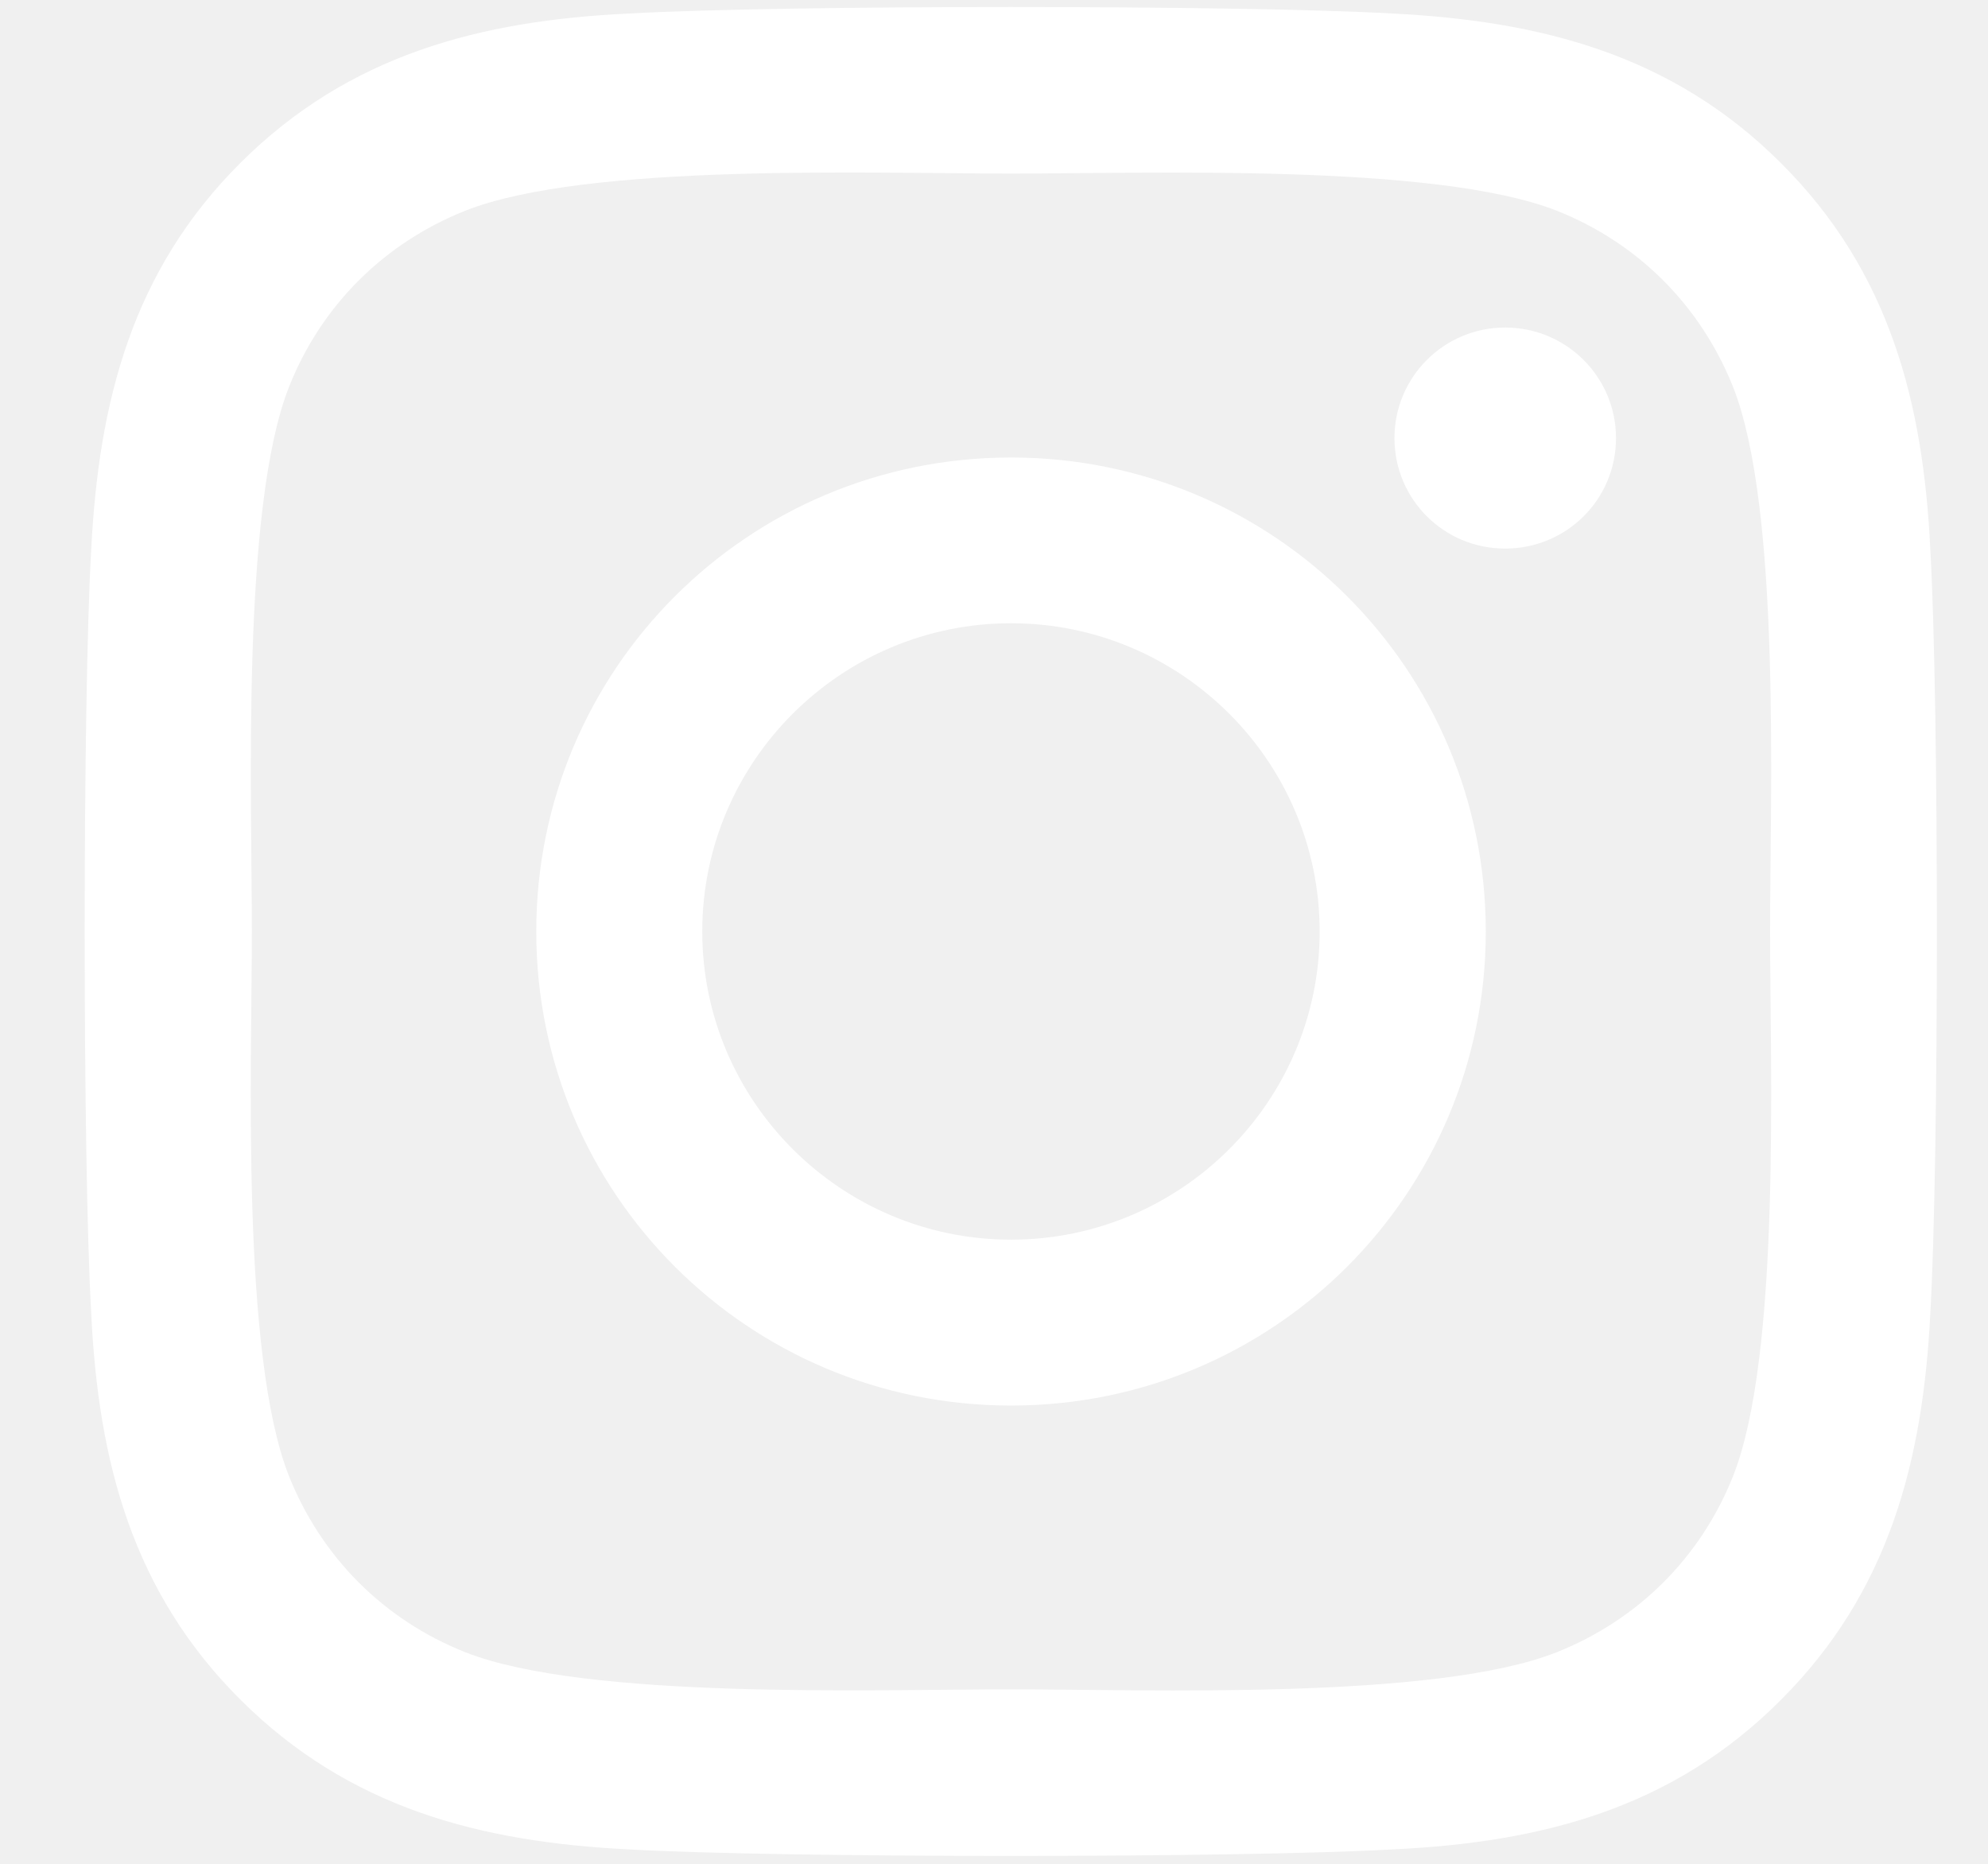
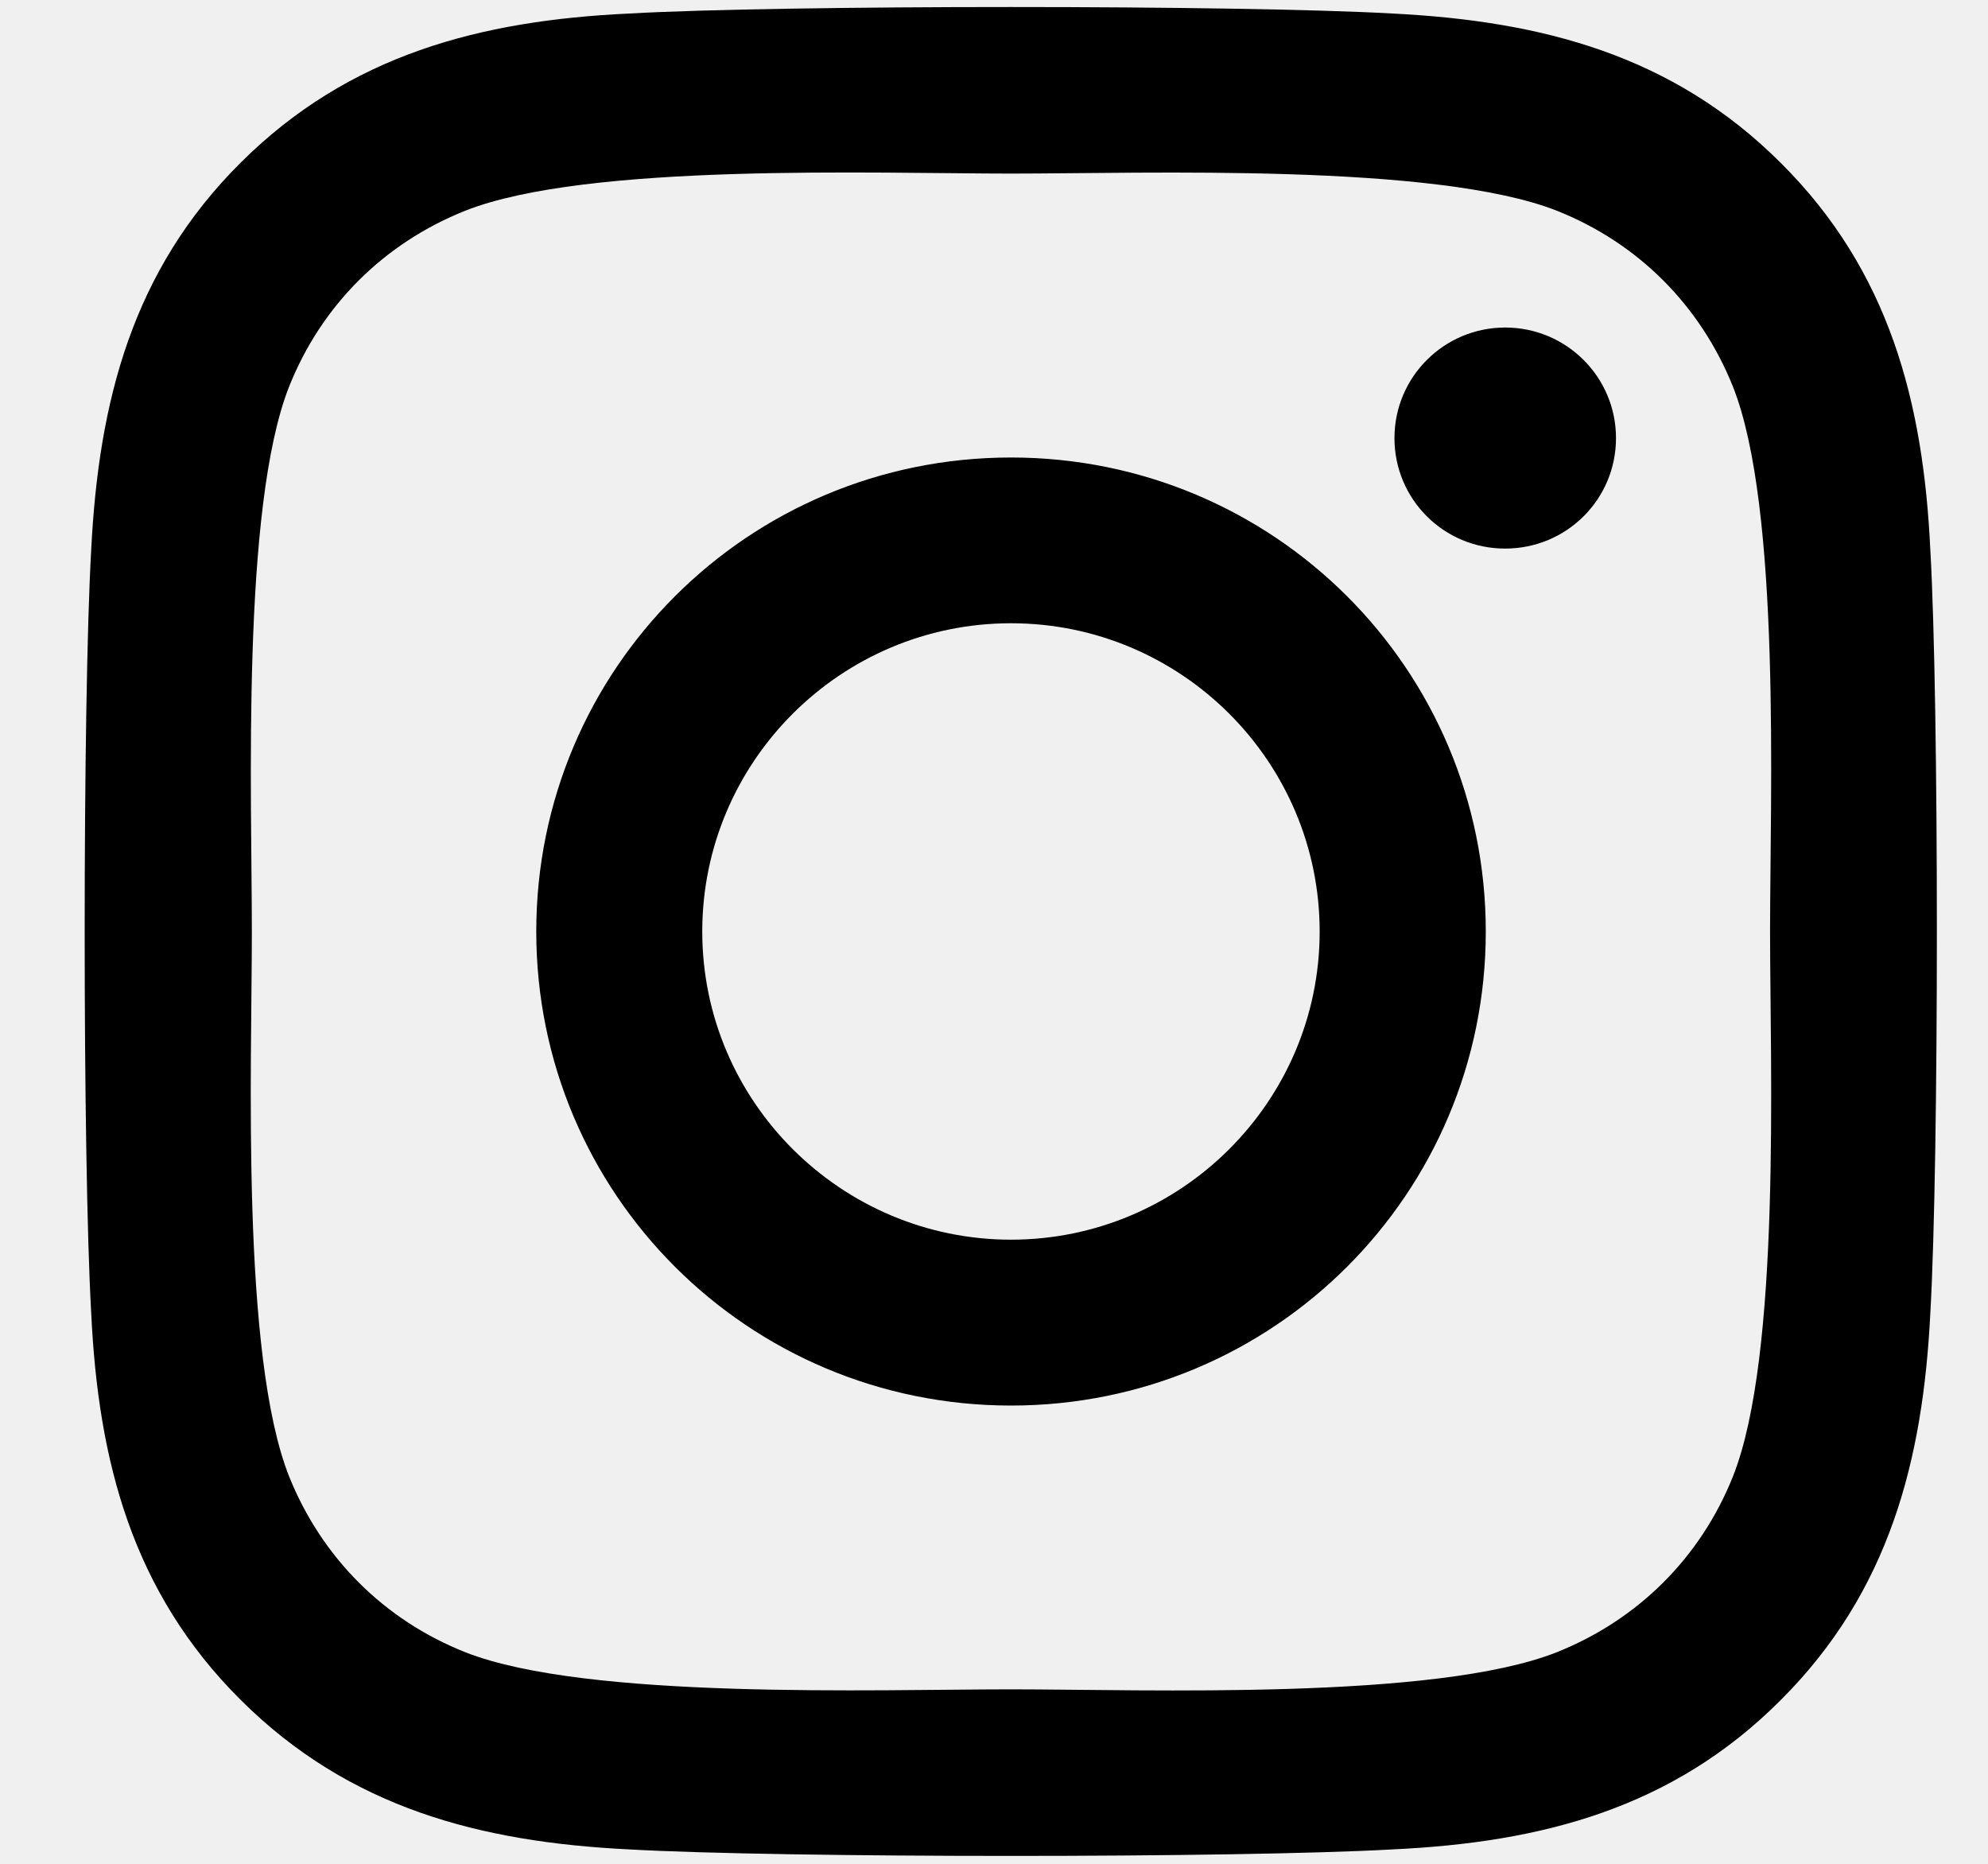
- <svg xmlns="http://www.w3.org/2000/svg" width="16" height="15" viewBox="0 0 16 15" fill="none">
-   <path d="M8.137 3.682C6.022 3.682 4.316 5.385 4.316 7.497C4.316 9.608 6.022 11.312 8.137 11.312C10.252 11.312 11.958 9.608 11.958 7.497C11.958 5.385 10.252 3.682 8.137 3.682ZM8.137 9.977C6.77 9.977 5.652 8.865 5.652 7.497C5.652 6.129 6.767 5.016 8.137 5.016C9.507 5.016 10.621 6.129 10.621 7.497C10.621 8.865 9.504 9.977 8.137 9.977ZM13.006 3.526C13.006 4.02 12.607 4.415 12.114 4.415C11.619 4.415 11.223 4.017 11.223 3.526C11.223 3.034 11.622 2.636 12.114 2.636C12.607 2.636 13.006 3.034 13.006 3.526ZM15.536 4.429C15.48 3.237 15.207 2.181 14.332 1.311C13.461 0.441 12.404 0.169 11.21 0.109C9.979 0.039 6.291 0.039 5.061 0.109C3.87 0.165 2.812 0.438 1.938 1.308C1.063 2.178 0.794 3.233 0.734 4.425C0.664 5.654 0.664 9.336 0.734 10.565C0.79 11.757 1.063 12.812 1.938 13.682C2.812 14.552 3.867 14.825 5.061 14.884C6.291 14.954 9.979 14.954 11.21 14.884C12.404 14.828 13.461 14.556 14.332 13.682C15.204 12.812 15.477 11.757 15.536 10.565C15.606 9.336 15.606 5.657 15.536 4.429ZM13.947 11.883C13.687 12.534 13.185 13.035 12.53 13.297C11.549 13.686 9.221 13.596 8.137 13.596C7.053 13.596 4.721 13.682 3.744 13.297C3.092 13.038 2.59 12.537 2.327 11.883C1.938 10.903 2.027 8.579 2.027 7.497C2.027 6.414 1.941 4.087 2.327 3.111C2.586 2.46 3.088 1.958 3.744 1.696C4.725 1.308 7.053 1.397 8.137 1.397C9.221 1.397 11.552 1.311 12.53 1.696C13.182 1.955 13.684 2.456 13.947 3.111C14.336 4.09 14.246 6.414 14.246 7.497C14.246 8.579 14.336 10.907 13.947 11.883Z" fill="white" />
+ <svg xmlns="http://www.w3.org/2000/svg" width="16" height="15" viewBox="0 0 16 15">
+   <path d="M8.137 3.682C6.022 3.682 4.316 5.385 4.316 7.497C4.316 9.608 6.022 11.312 8.137 11.312C10.252 11.312 11.958 9.608 11.958 7.497C11.958 5.385 10.252 3.682 8.137 3.682ZM8.137 9.977C6.77 9.977 5.652 8.865 5.652 7.497C5.652 6.129 6.767 5.016 8.137 5.016C9.507 5.016 10.621 6.129 10.621 7.497C10.621 8.865 9.504 9.977 8.137 9.977ZM13.006 3.526C13.006 4.02 12.607 4.415 12.114 4.415C11.619 4.415 11.223 4.017 11.223 3.526C11.223 3.034 11.622 2.636 12.114 2.636C12.607 2.636 13.006 3.034 13.006 3.526ZM15.536 4.429C15.48 3.237 15.207 2.181 14.332 1.311C13.461 0.441 12.404 0.169 11.21 0.109C9.979 0.039 6.291 0.039 5.061 0.109C3.87 0.165 2.812 0.438 1.938 1.308C1.063 2.178 0.794 3.233 0.734 4.425C0.664 5.654 0.664 9.336 0.734 10.565C0.79 11.757 1.063 12.812 1.938 13.682C2.812 14.552 3.867 14.825 5.061 14.884C6.291 14.954 9.979 14.954 11.21 14.884C12.404 14.828 13.461 14.556 14.332 13.682C15.204 12.812 15.477 11.757 15.536 10.565C15.606 9.336 15.606 5.657 15.536 4.429ZM13.947 11.883C13.687 12.534 13.185 13.035 12.53 13.297C11.549 13.686 9.221 13.596 8.137 13.596C7.053 13.596 4.721 13.682 3.744 13.297C3.092 13.038 2.59 12.537 2.327 11.883C1.938 10.903 2.027 8.579 2.027 7.497C2.027 6.414 1.941 4.087 2.327 3.111C2.586 2.46 3.088 1.958 3.744 1.696C4.725 1.308 7.053 1.397 8.137 1.397C9.221 1.397 11.552 1.311 12.53 1.696C13.182 1.955 13.684 2.456 13.947 3.111C14.336 4.09 14.246 6.414 14.246 7.497C14.246 8.579 14.336 10.907 13.947 11.883Z" />
</svg>
